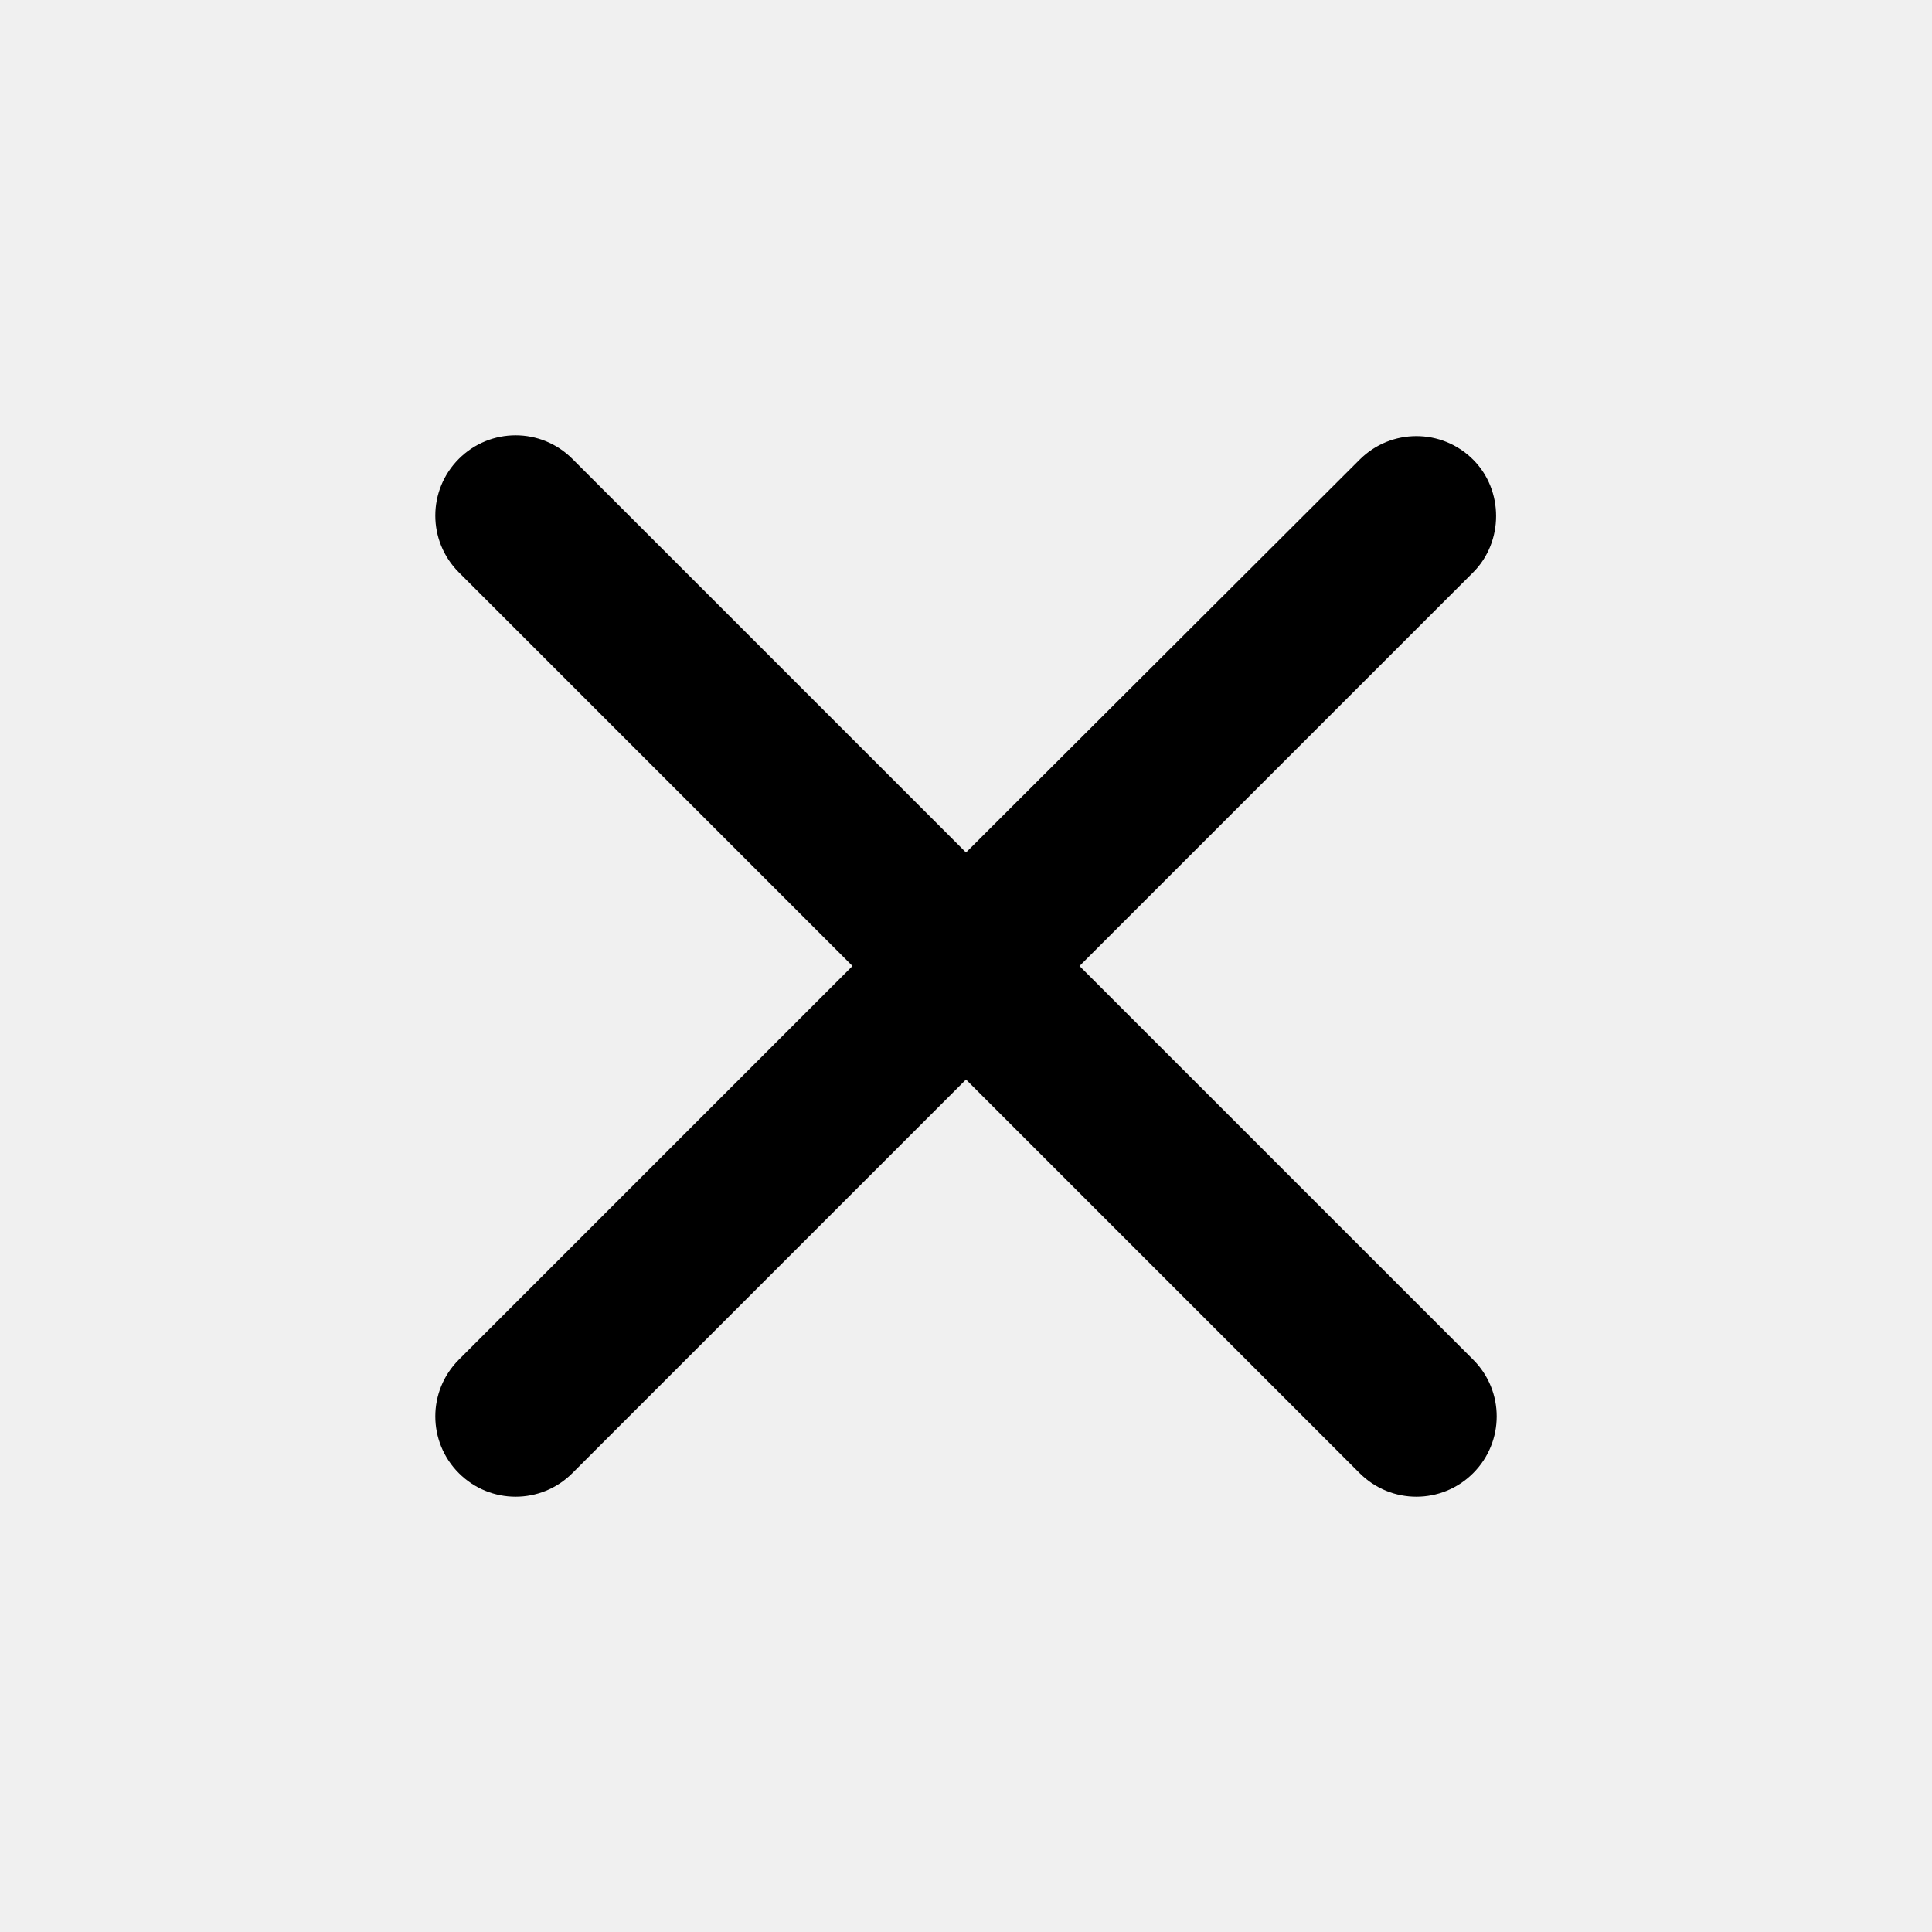
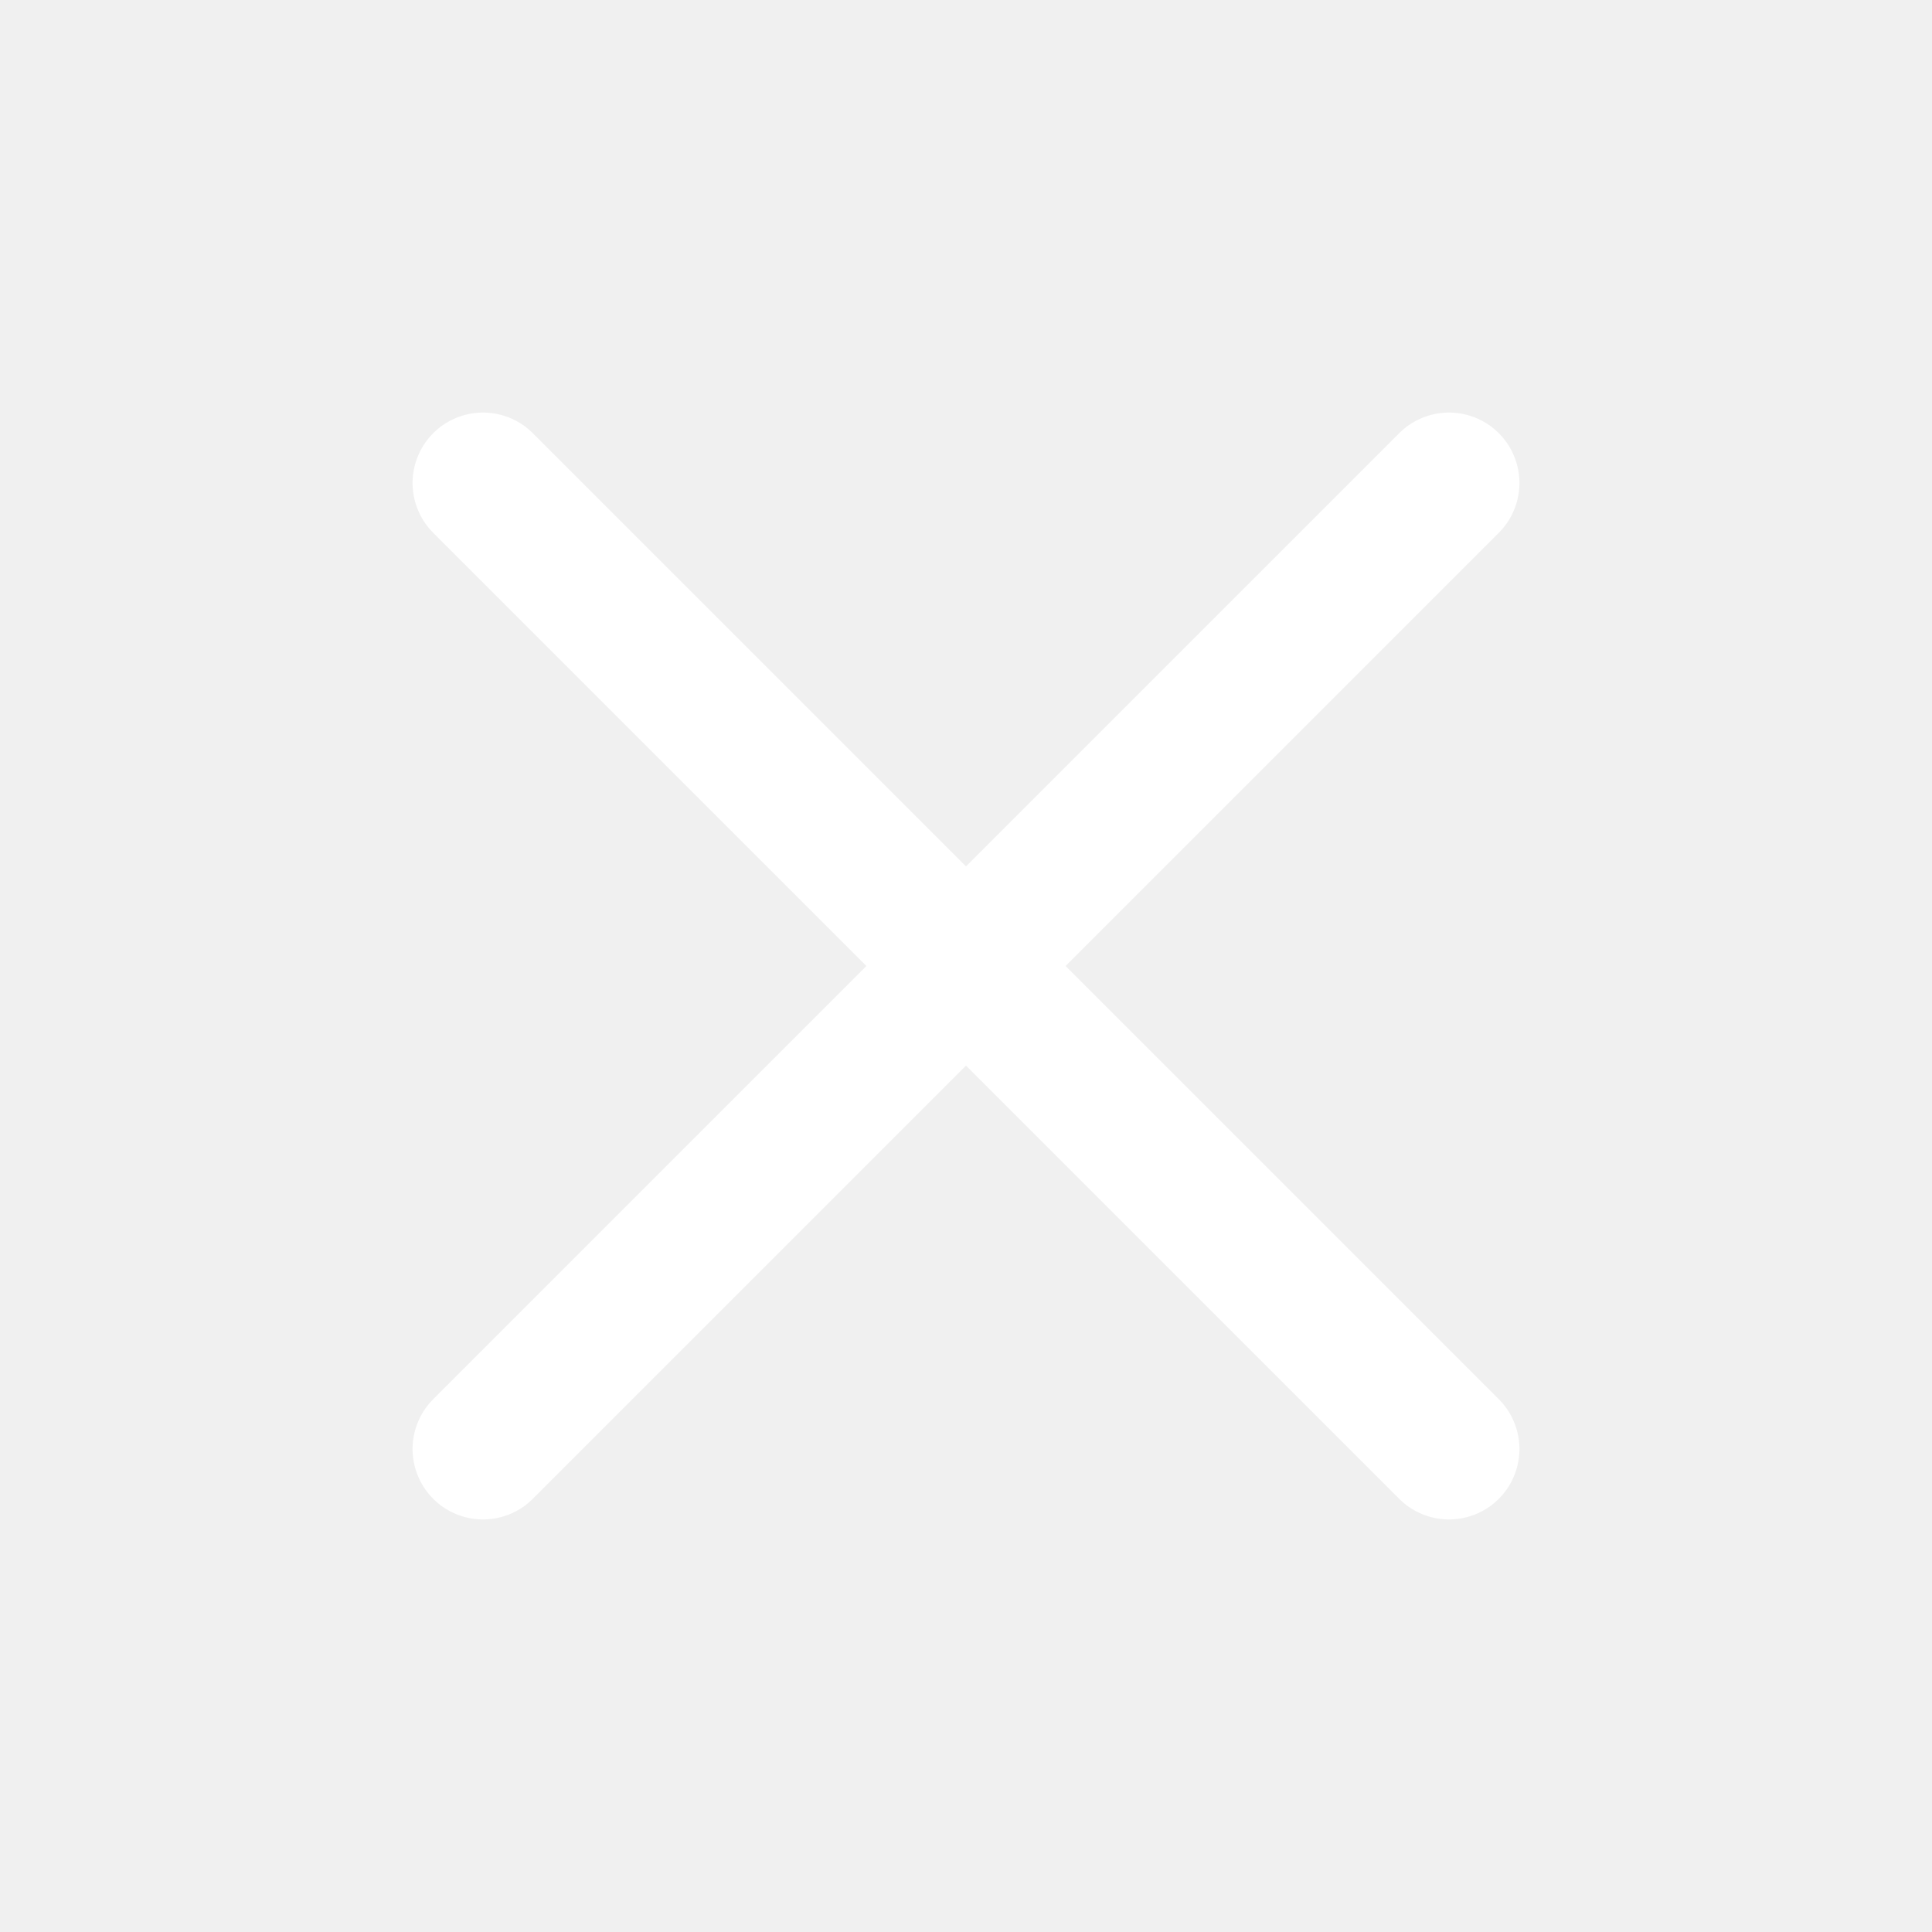
- <svg xmlns="http://www.w3.org/2000/svg" height="24" viewBox="0 0 24 24" width="24">
-   <path d="m0 0h24v24h-24z" fill="none" />
-   <path d="m18.3 5.71c-.39-.39-1.02-.39-1.41 0l-4.89 4.88-4.89-4.89c-.39-.39-1.02-.39-1.41 0s-.39 1.02 0 1.41l4.89 4.89-4.89 4.89c-.39.39-.39 1.02 0 1.41s1.02.39 1.41 0l4.89-4.89 4.89 4.89c.39.39 1.02.39 1.41 0s.39-1.02 0-1.41l-4.89-4.89 4.89-4.89c.38-.38.38-1.02 0-1.4z" />
+ <svg xmlns="http://www.w3.org/2000/svg" viewBox="0 0 24 24" fill="none" stroke="#ffffff" stroke-width="1.75" stroke-linecap="round" stroke-linejoin="round">
+   <path d="M6 6l12 12M18 6 6 18" />
</svg>
